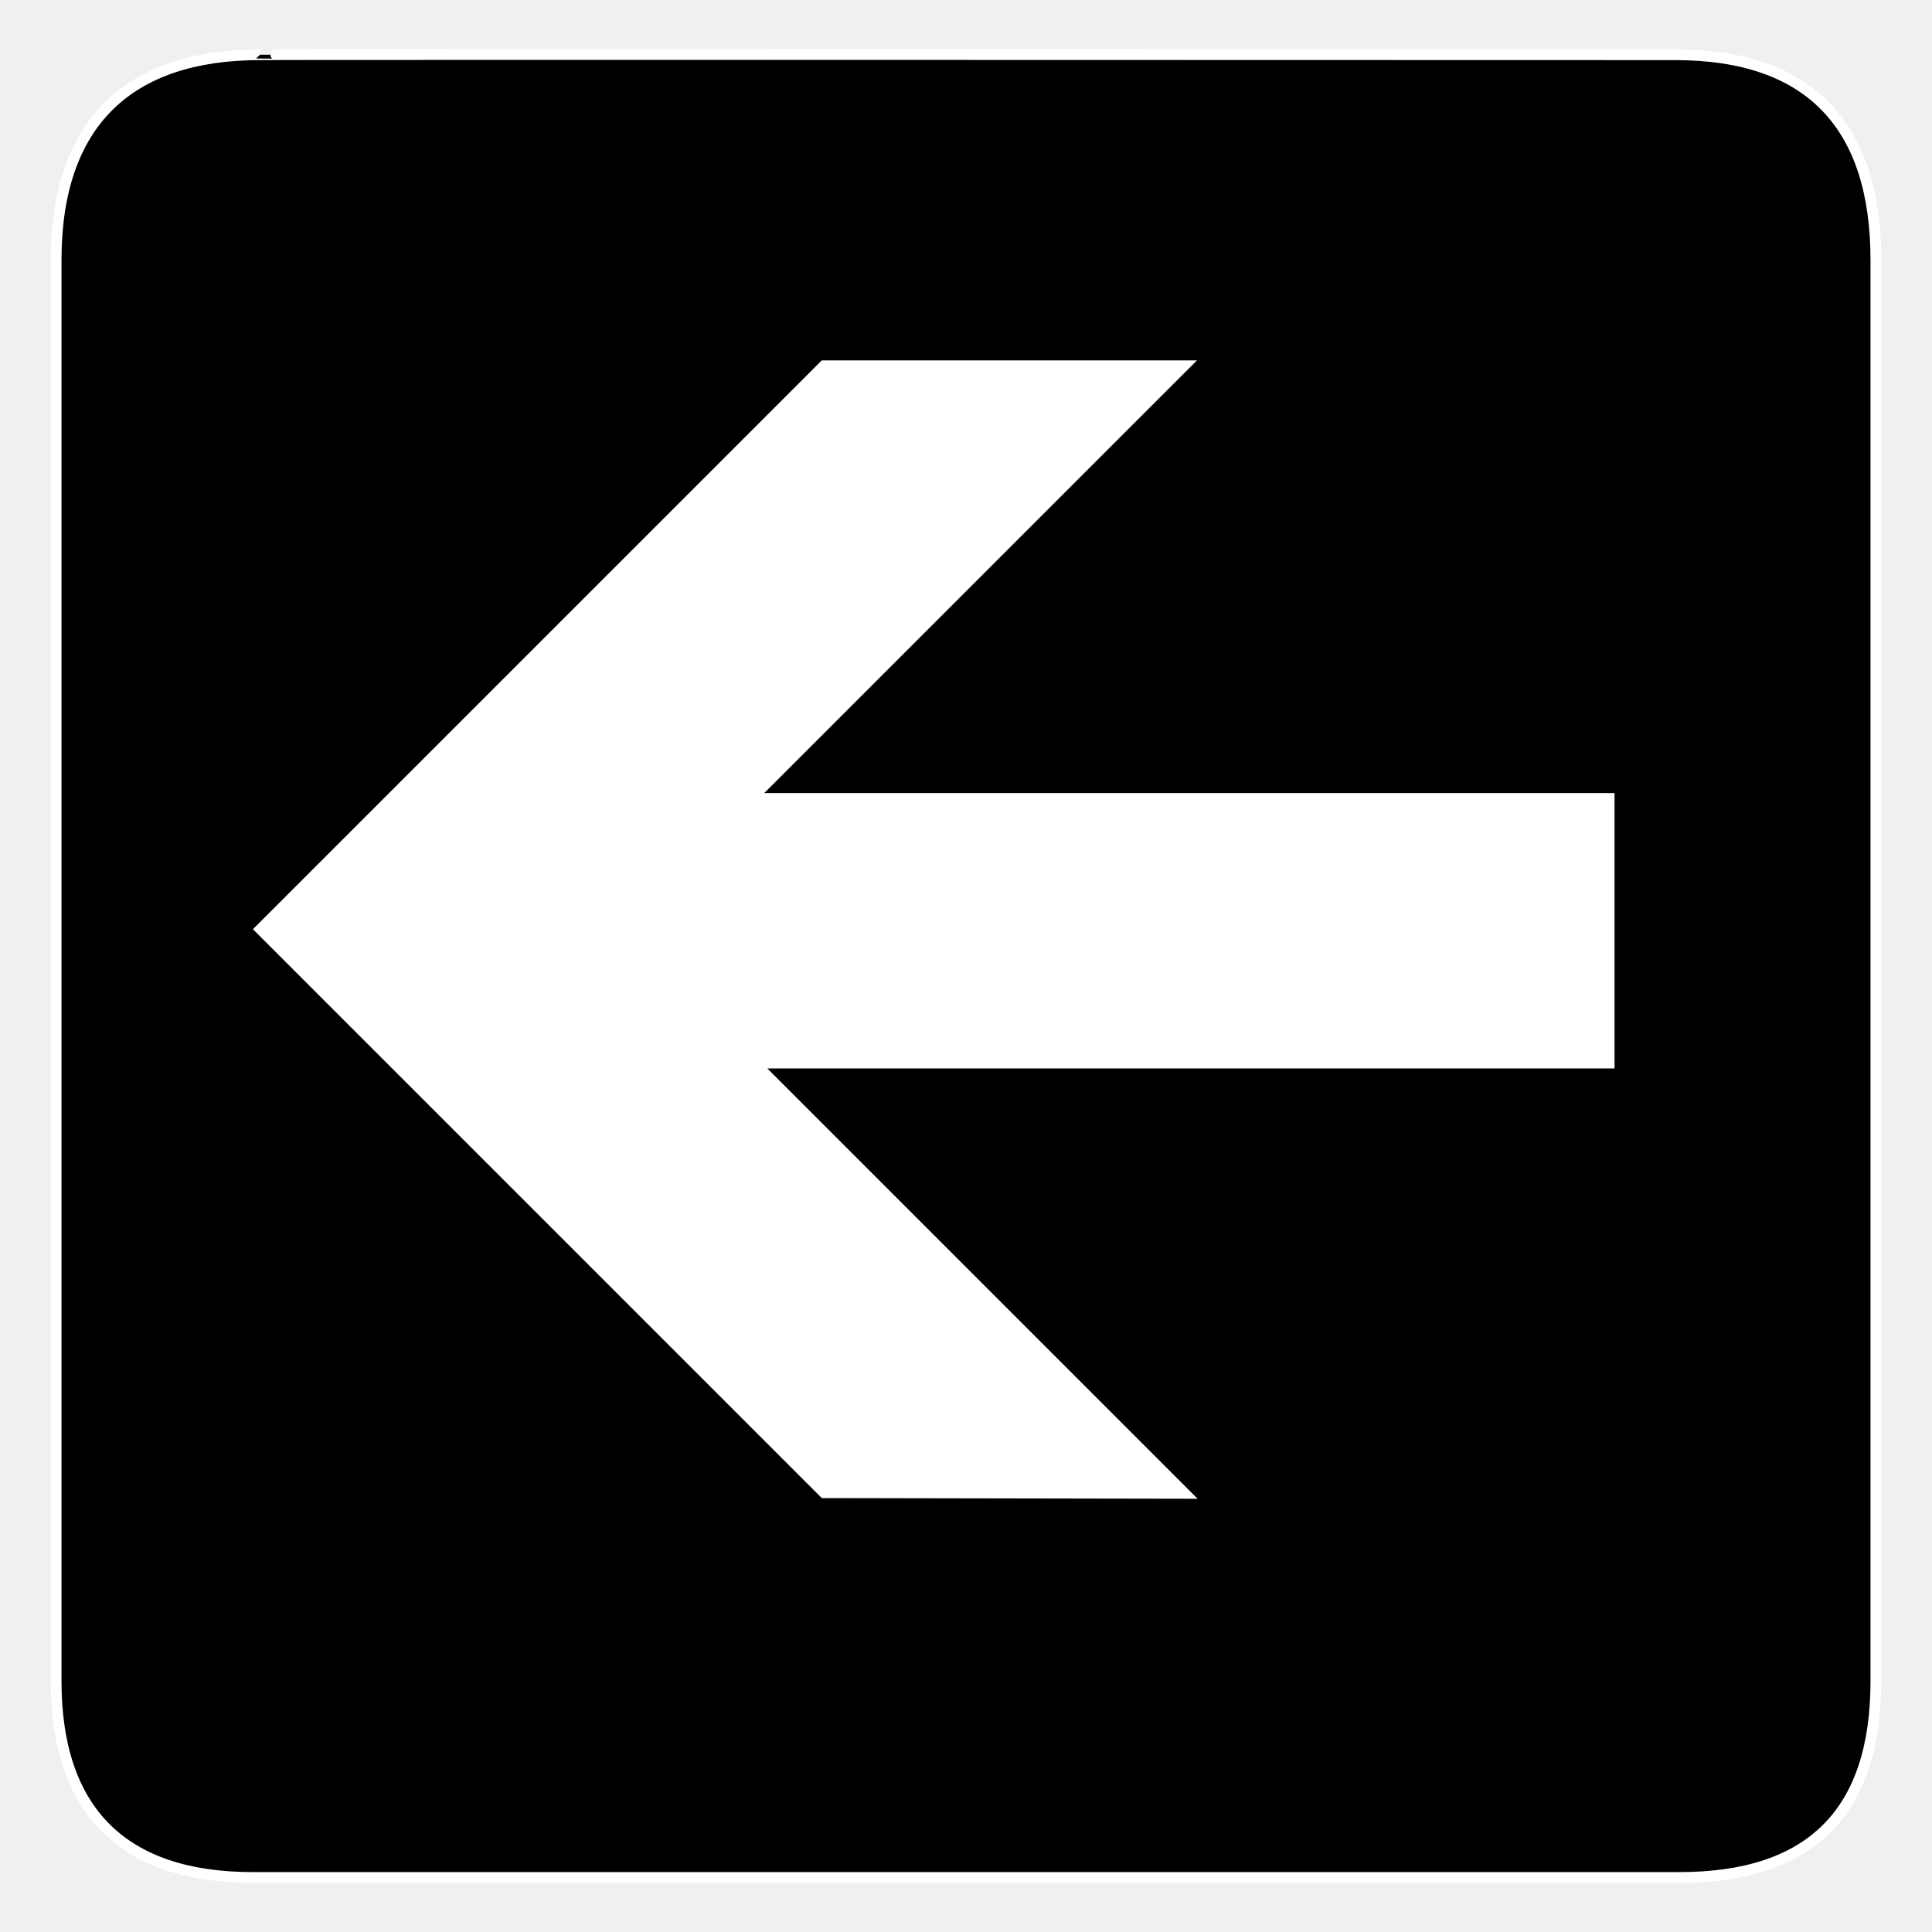
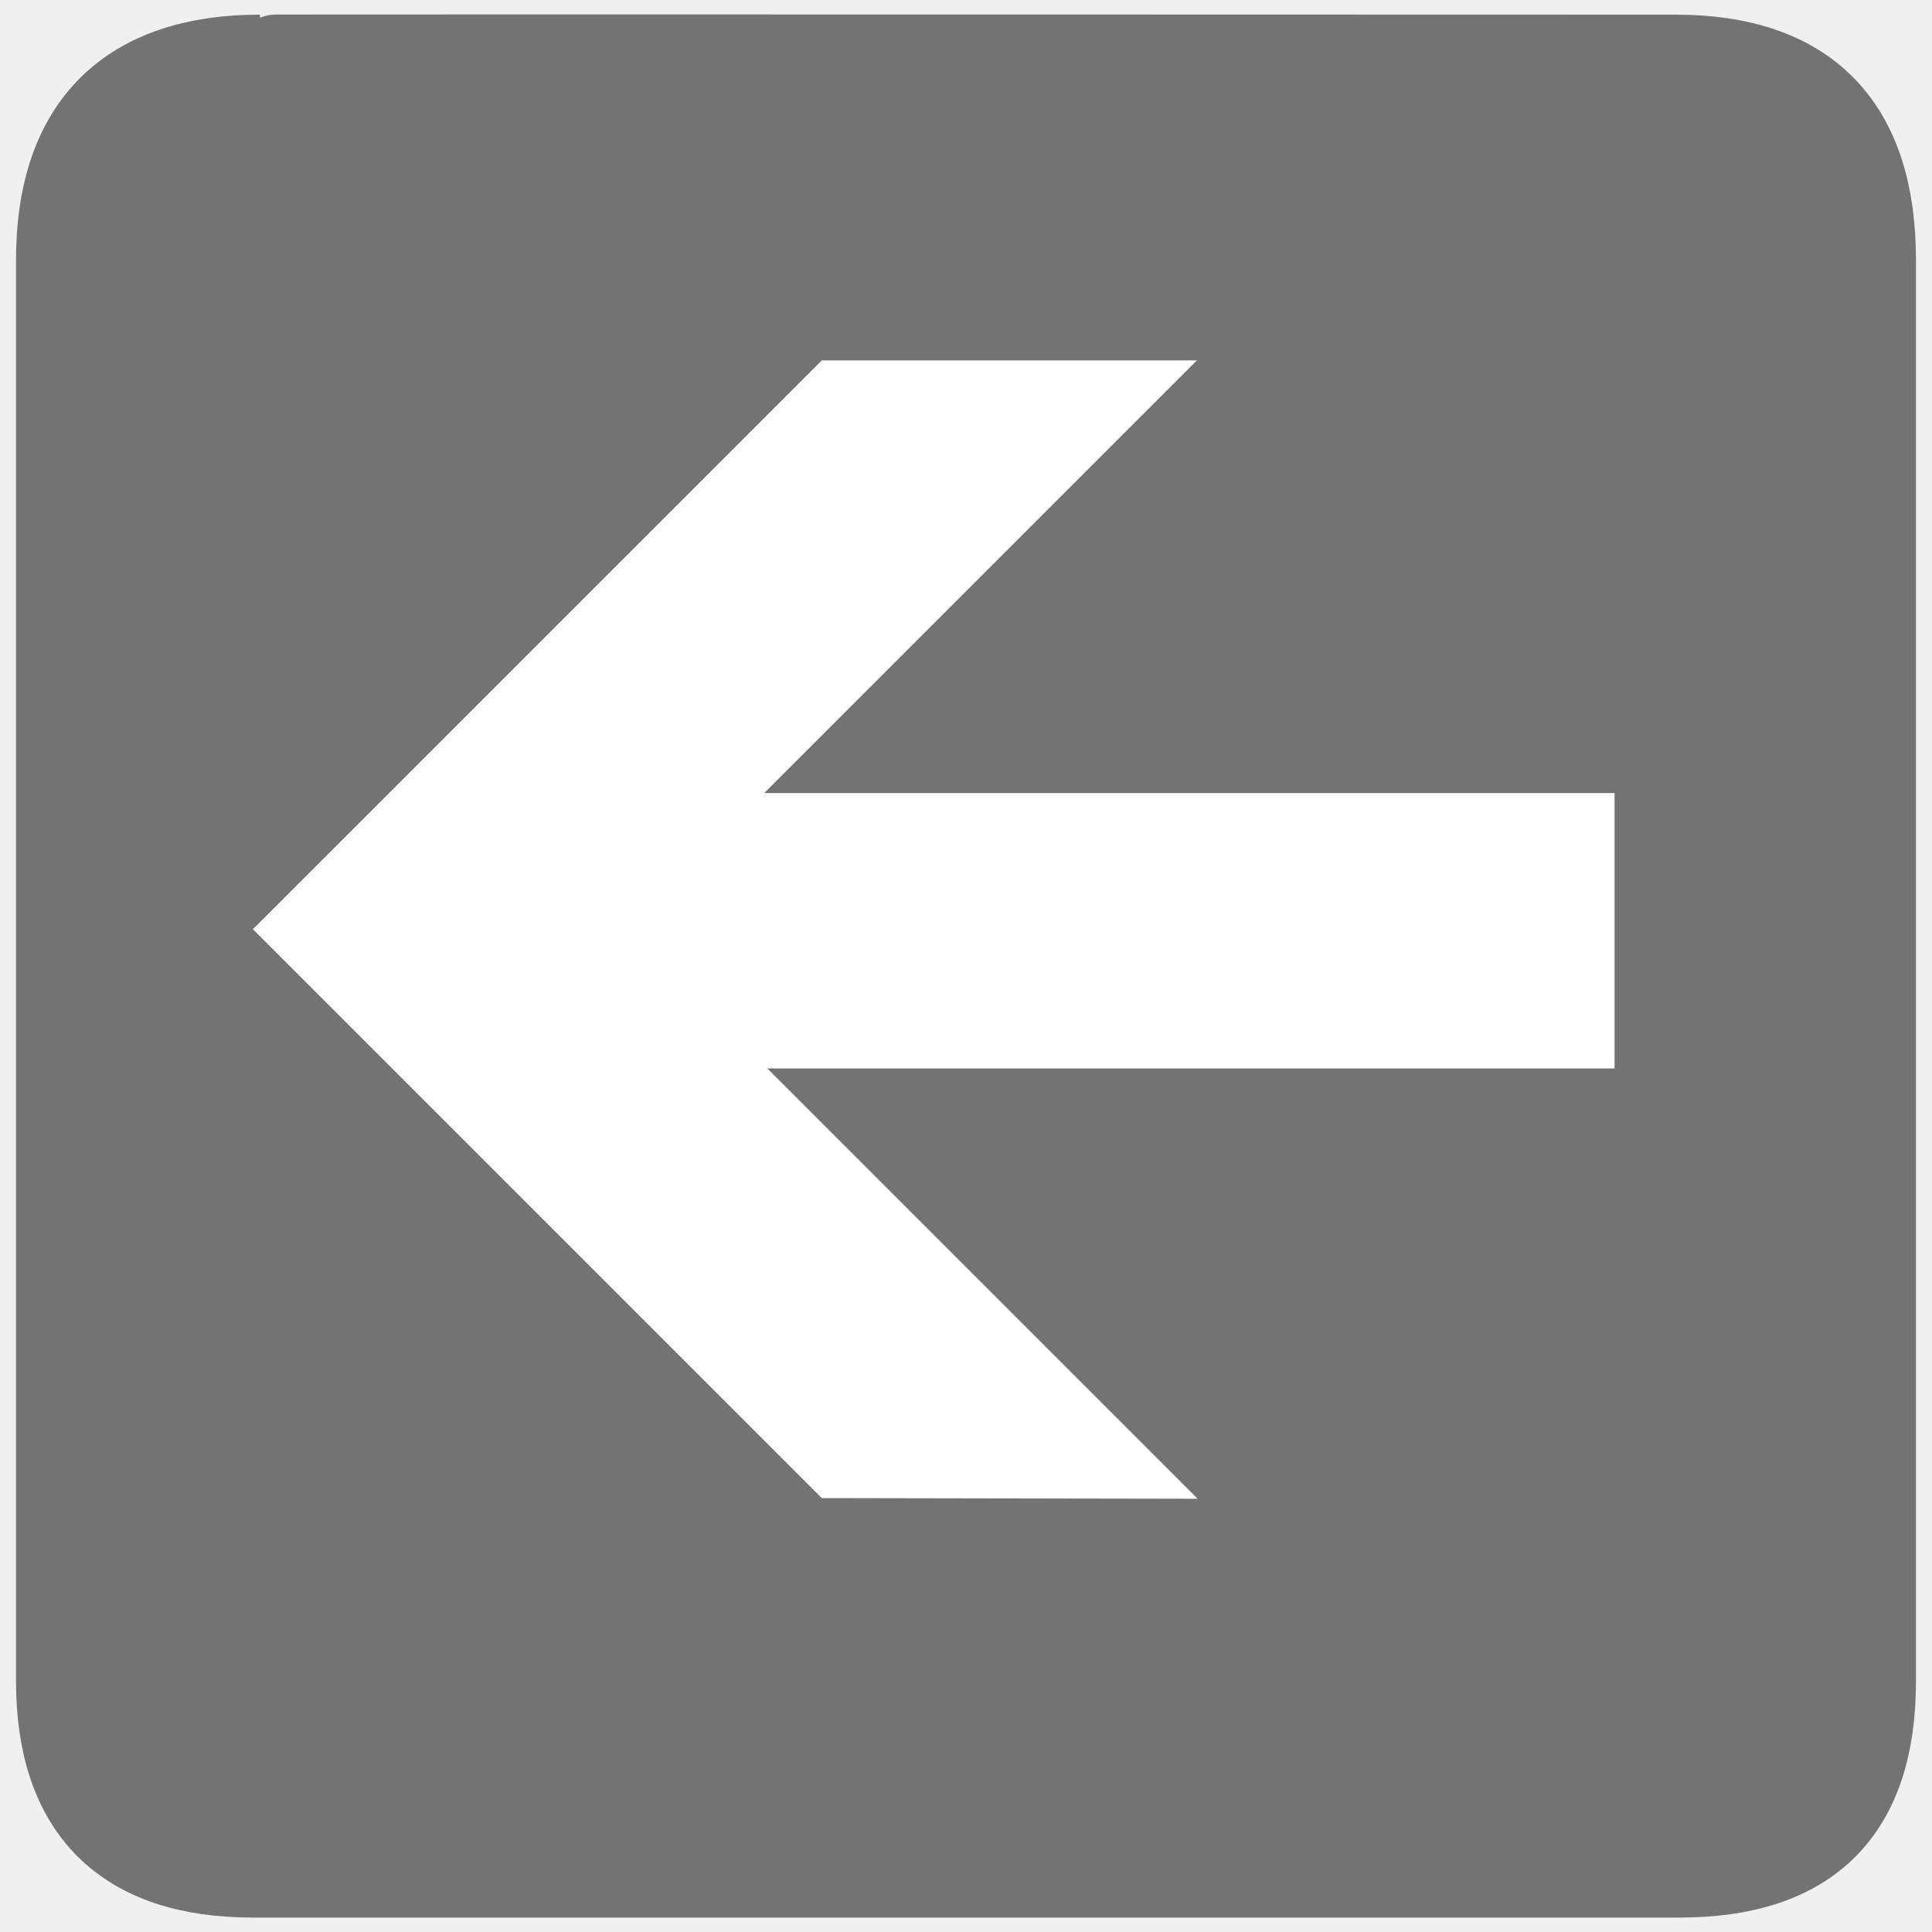
<svg xmlns="http://www.w3.org/2000/svg" id="svg3551" viewBox="0 0 612 612" version="1.0">
  <g id="g3561" transform="translate(-.0819 -.58539)">
-     <path id="path3563" style="stroke:#ffffff;stroke-width:3.408;fill:#000000" d="m82.432 17.924c-41.335 0-64.571 21.371-64.571 65.036v450.12c0 40.84 20.891 62.23 62.192 62.23h452.03c41.3 0 62.22-20.32 62.22-62.23v-450.12c0-42.6-20.92-65.036-63.52-65.036 0 0-448.49-0.142-448.35 0z" />
+     <path id="path3563" style="stroke:rgb(115,115,115);stroke-width:25.408;fill:rgb(115,115,115)" d="m82.432 17.924c-41.335 0-64.571 21.371-64.571 65.036v450.12c0 40.84 20.891 62.23 62.192 62.23h452.03c41.3 0 62.22-20.32 62.22-62.23v-450.12c0-42.6-20.92-65.036-63.52-65.036 0 0-448.49-0.142-448.35 0z" />
    <path id="path3565" style="fill:#ffffff" d="m260.4 475.13l-180.2-180.2 180.2-180.19h118.85l-137.07 137.06h269.34v87.23h-268.38l136.32 136.32-119.06-0.22z" />
  </g>
</svg>
